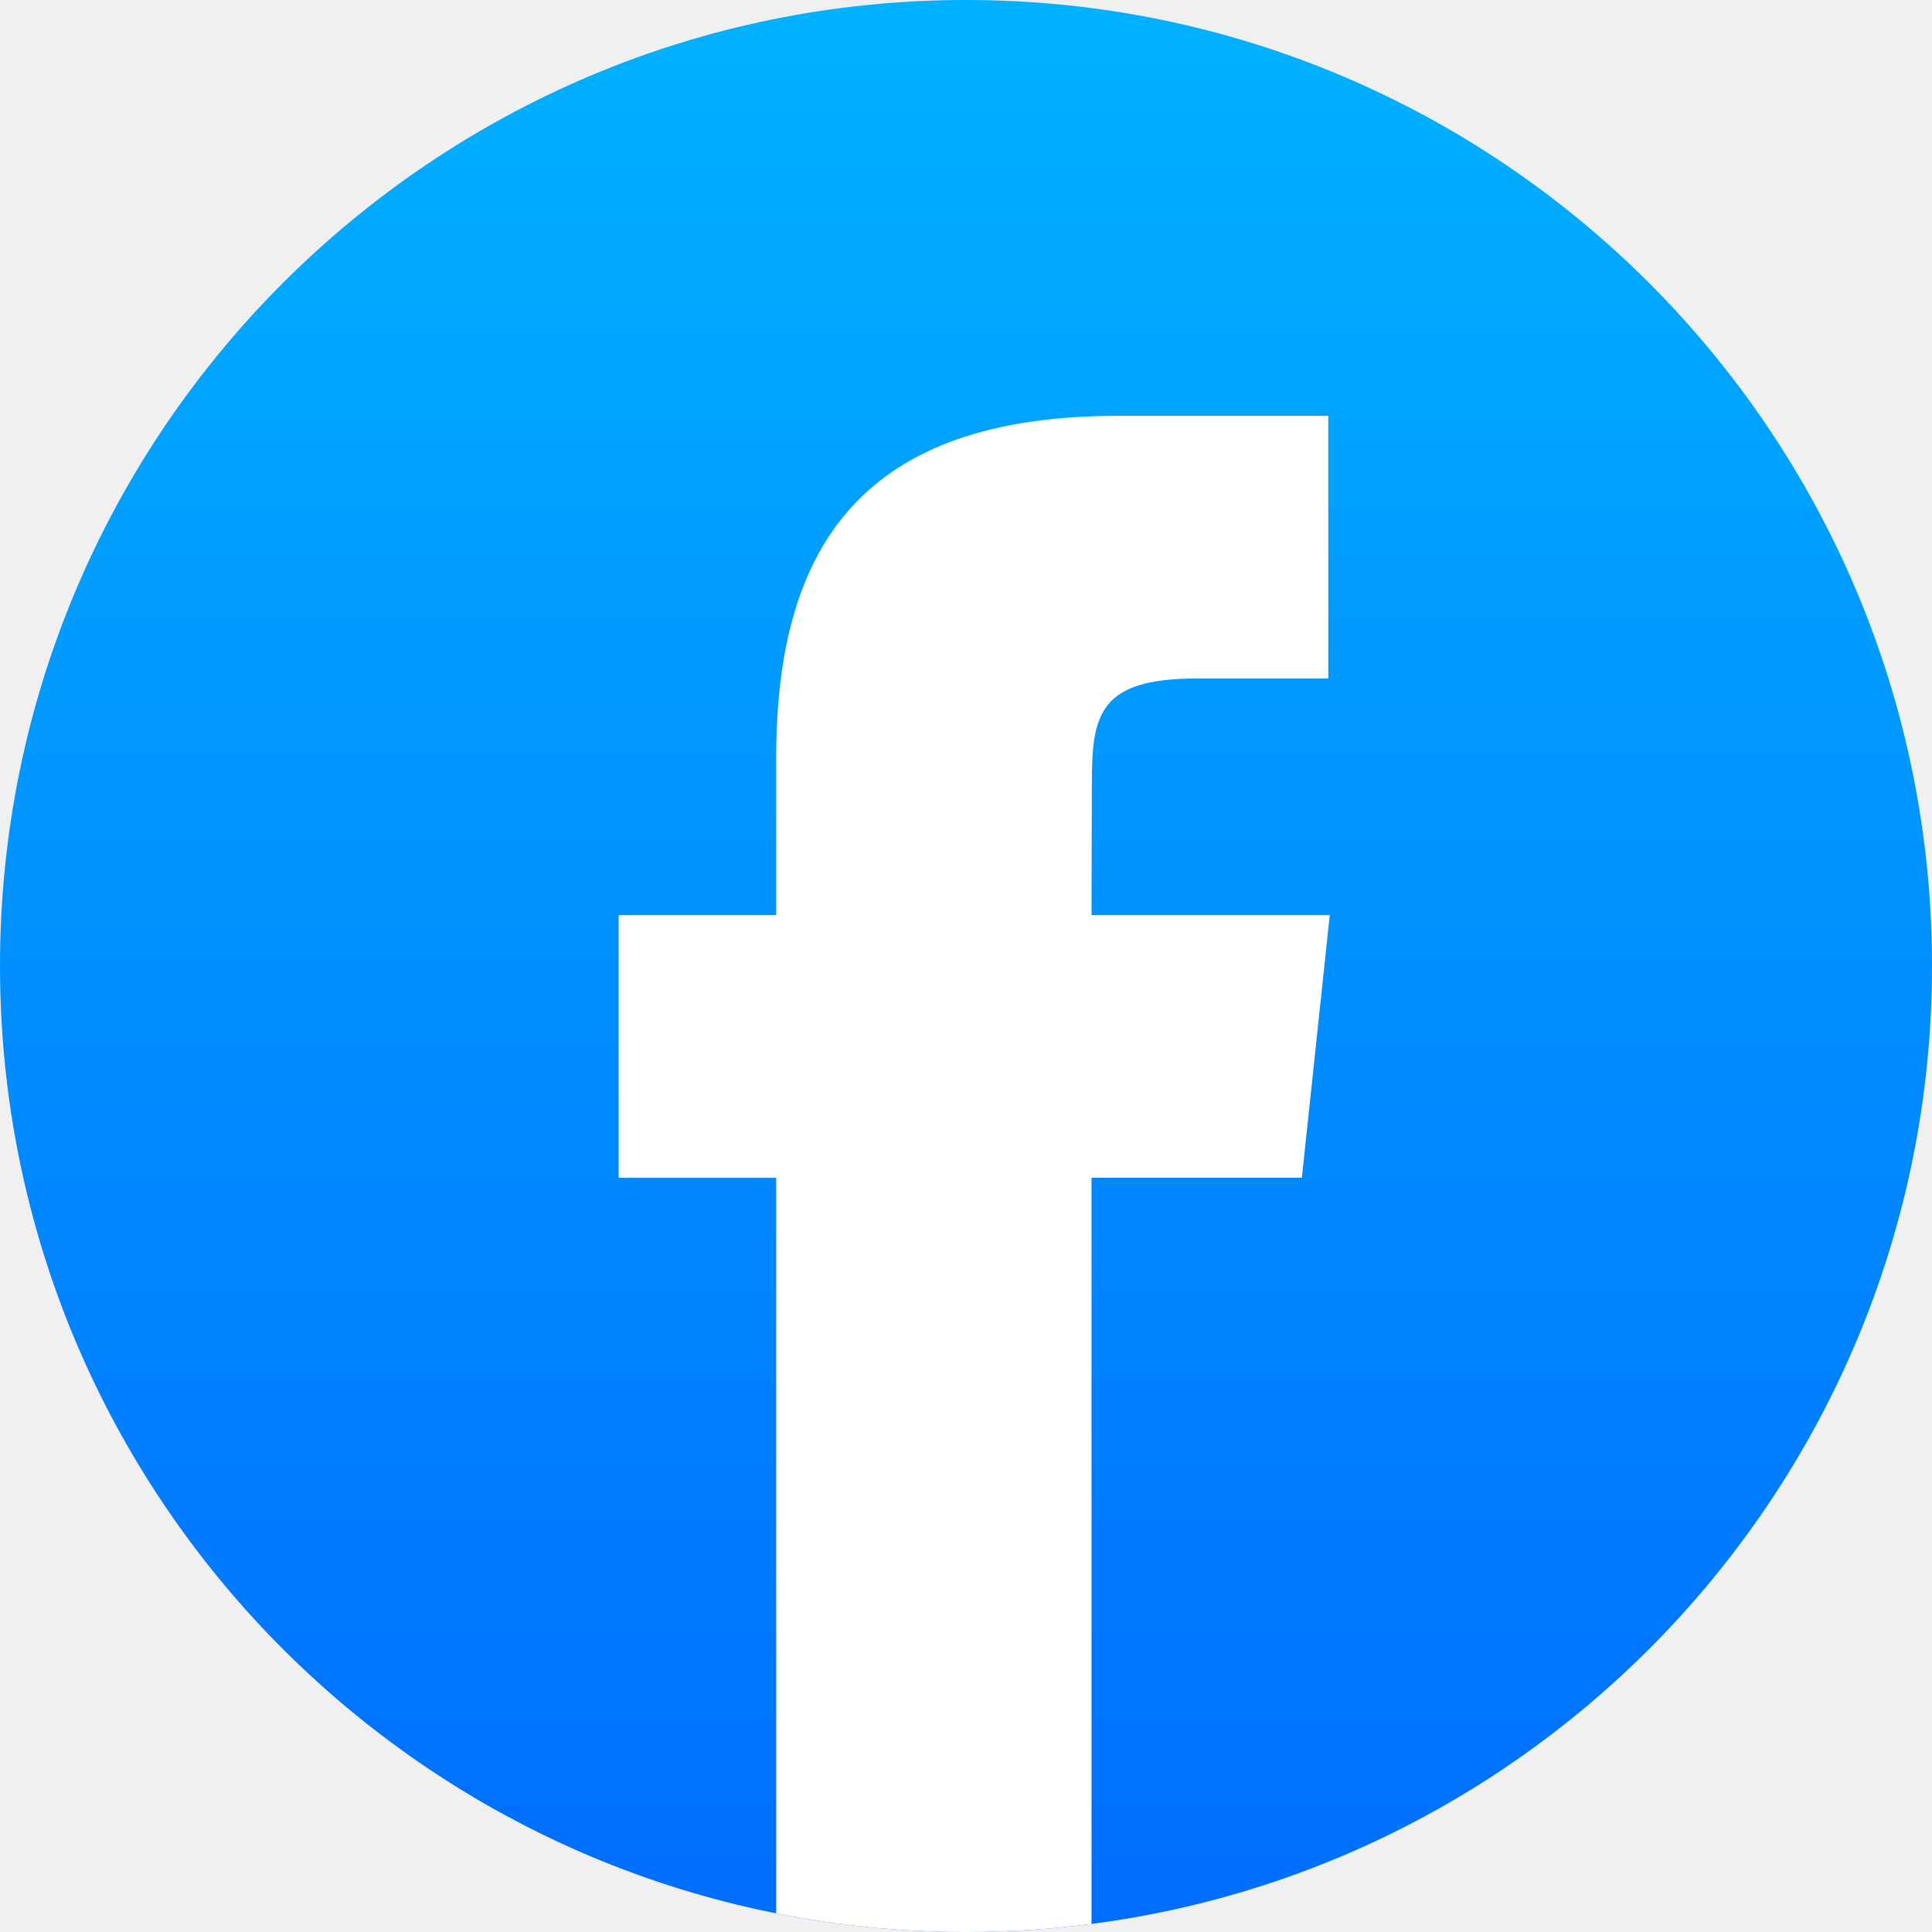
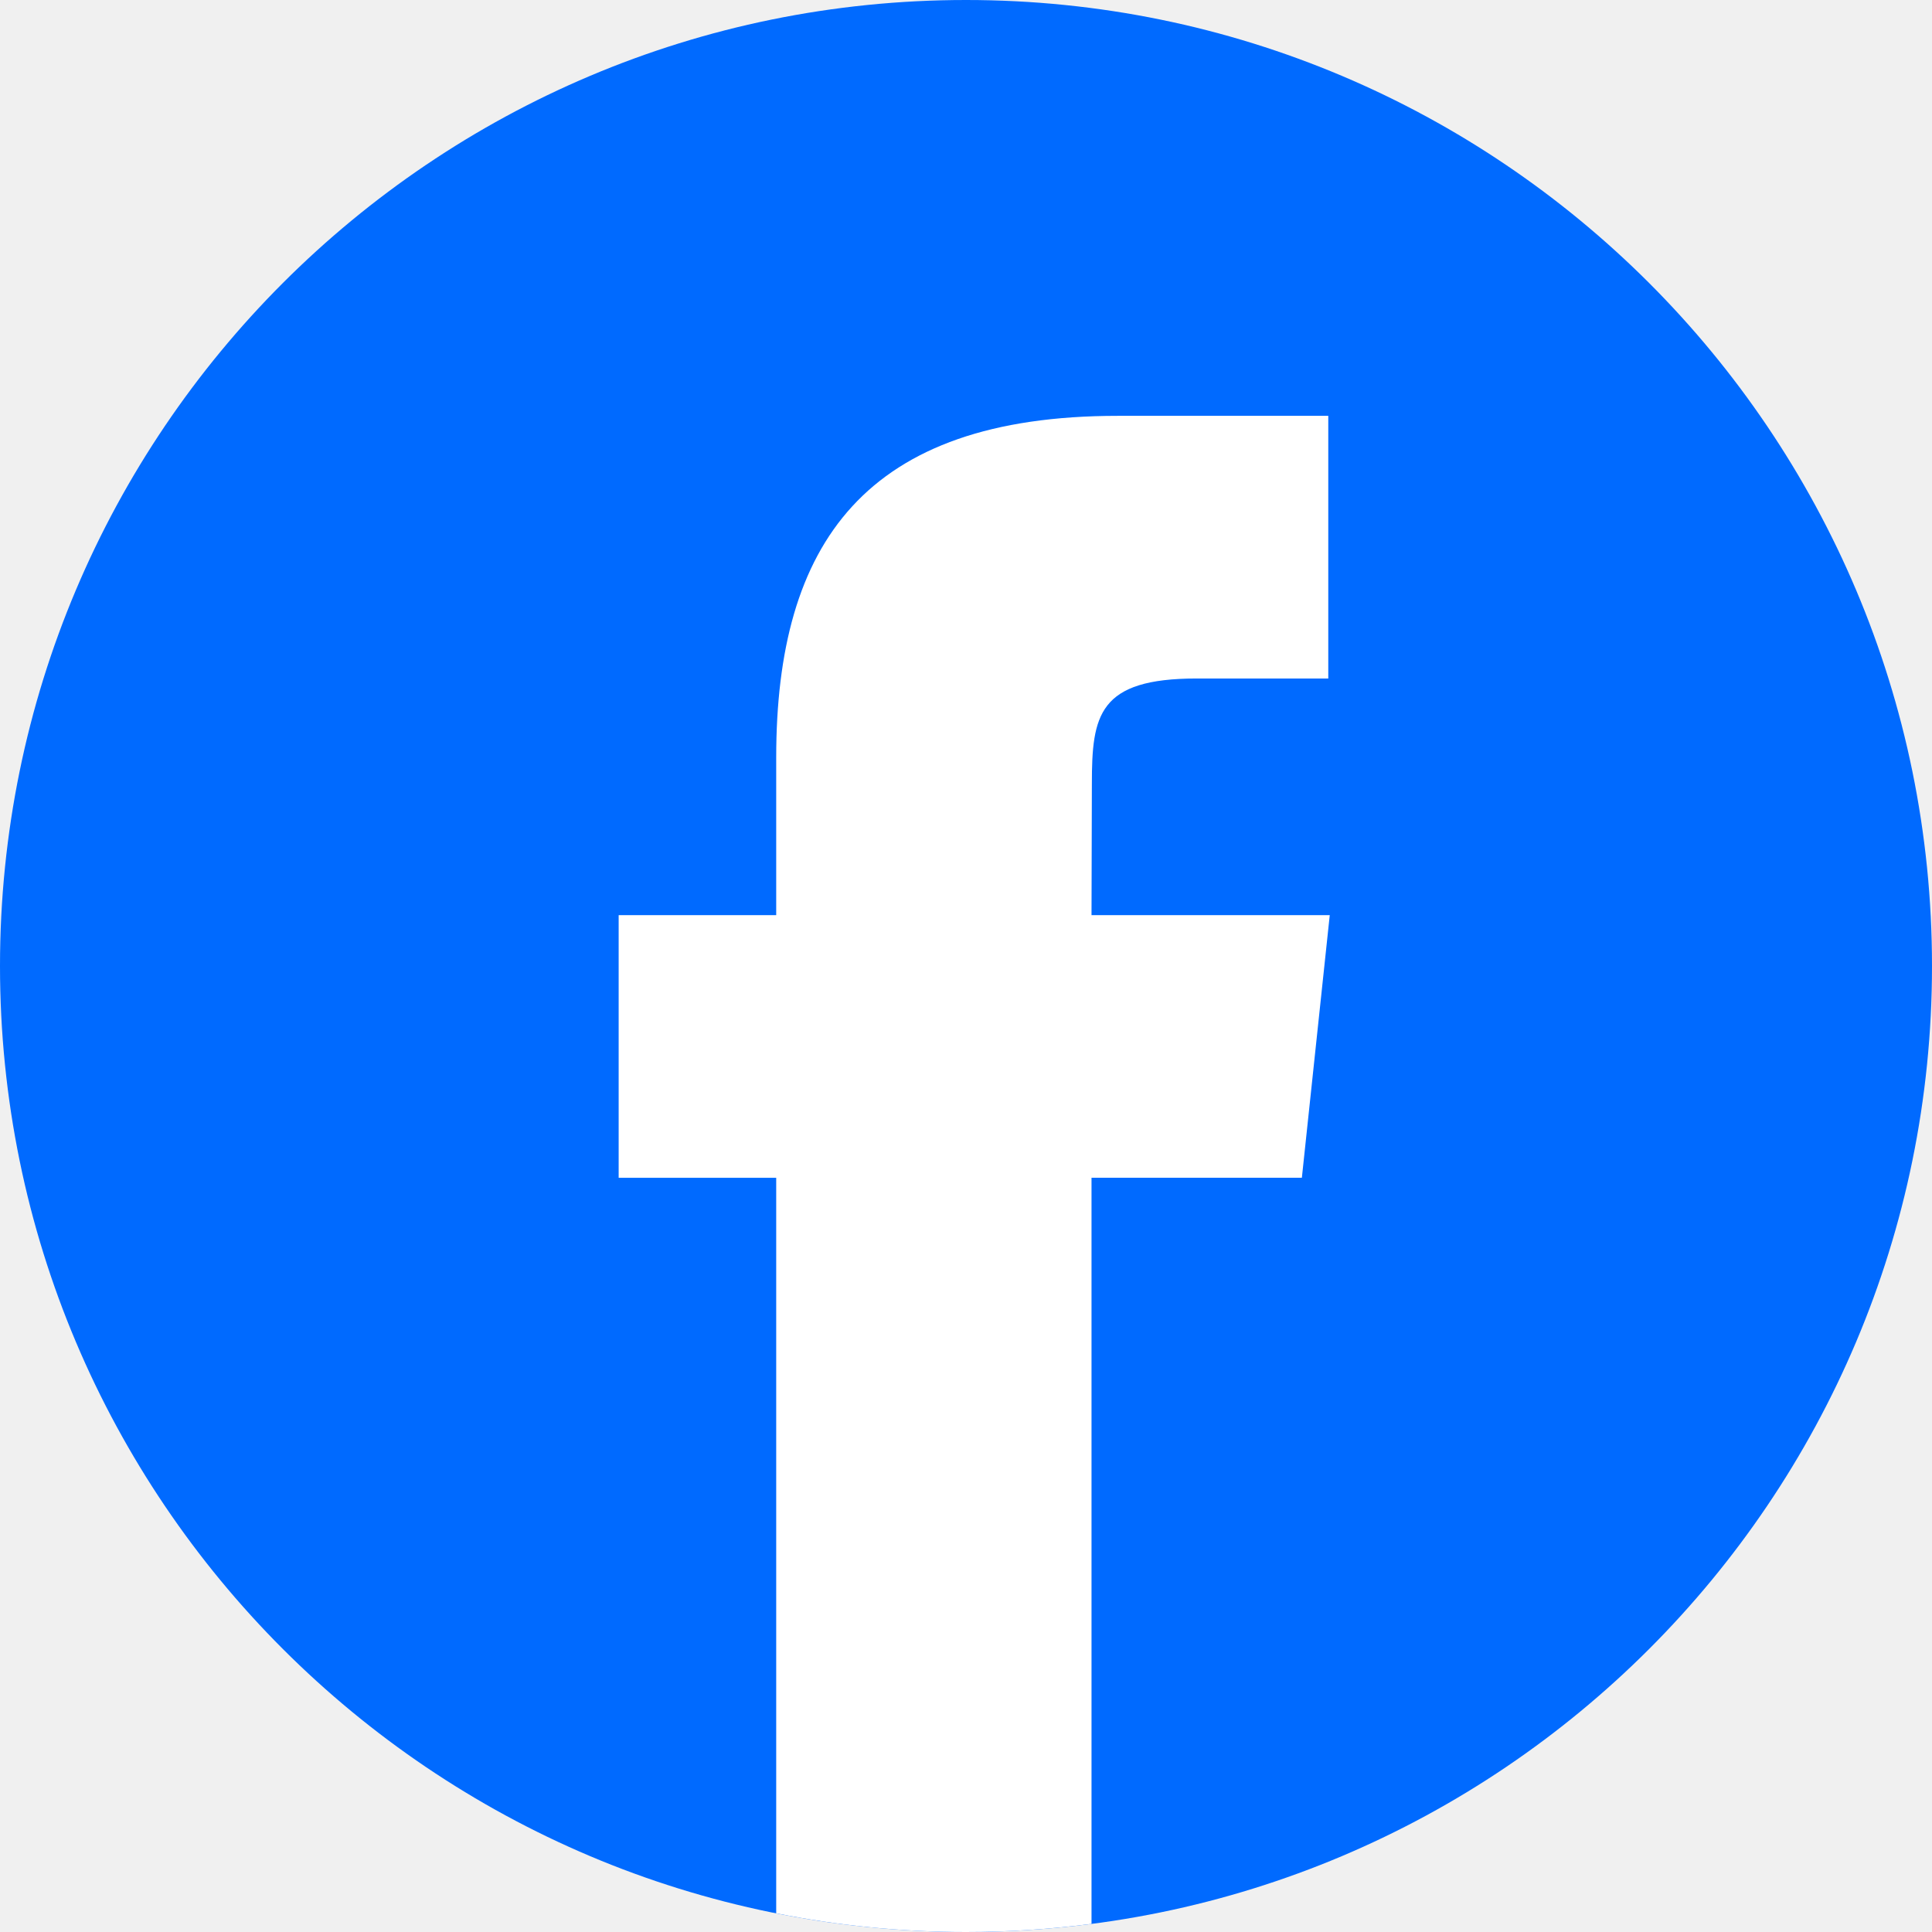
<svg xmlns="http://www.w3.org/2000/svg" clip-rule="evenodd" fill-rule="evenodd" width="32" height="32" image-rendering="optimizeQuality" shape-rendering="geometricPrecision" text-rendering="geometricPrecision" viewBox="6702.77 18309.17 6561.66 6561.66">
-   <linearGradient id="a" gradientUnits="userSpaceOnUse" x1="9983.6" x2="9983.6" y1="18249.39" y2="25150.62">
-     <stop offset="0" stop-color="#00b2ff" />
-     <stop offset="1" stop-color="#006aff" />
-   </linearGradient>
-   <path d="M9983.6 18309.17c1811.95 0 3280.83 1468.88 3280.83 3280.83s-1468.88 3280.83-3280.83 3280.83S6702.77 23401.95 6702.77 21590s1468.88-3280.83 3280.83-3280.83z" fill="url(#a)" />
+   <path d="M9983.6 18309.17c1811.95 0 3280.83 1468.88 3280.83 3280.83s-1468.88 3280.83-3280.83 3280.83S6702.77 23401.95 6702.77 21590s1468.88-3280.83 3280.83-3280.83z" fill="#006aff" />
  <path d="M10409.89 24843.29v-2534.17h714.43l94.7-891.91h-809.13l1.2-446.44c0-232.63 22.1-357.22 356.24-357.22h446.68v-892.06h-714.59c-858.35 0-1160.42 432.65-1160.42 1160.34v535.45h-535.07v891.99H9339v2498.09c208.45 41.53 423.95 63.47 644.6 63.47a3310.9 3310.9 0 0 0 426.29-27.54z" fill="#fff" fill-rule="nonzero" />
</svg>
